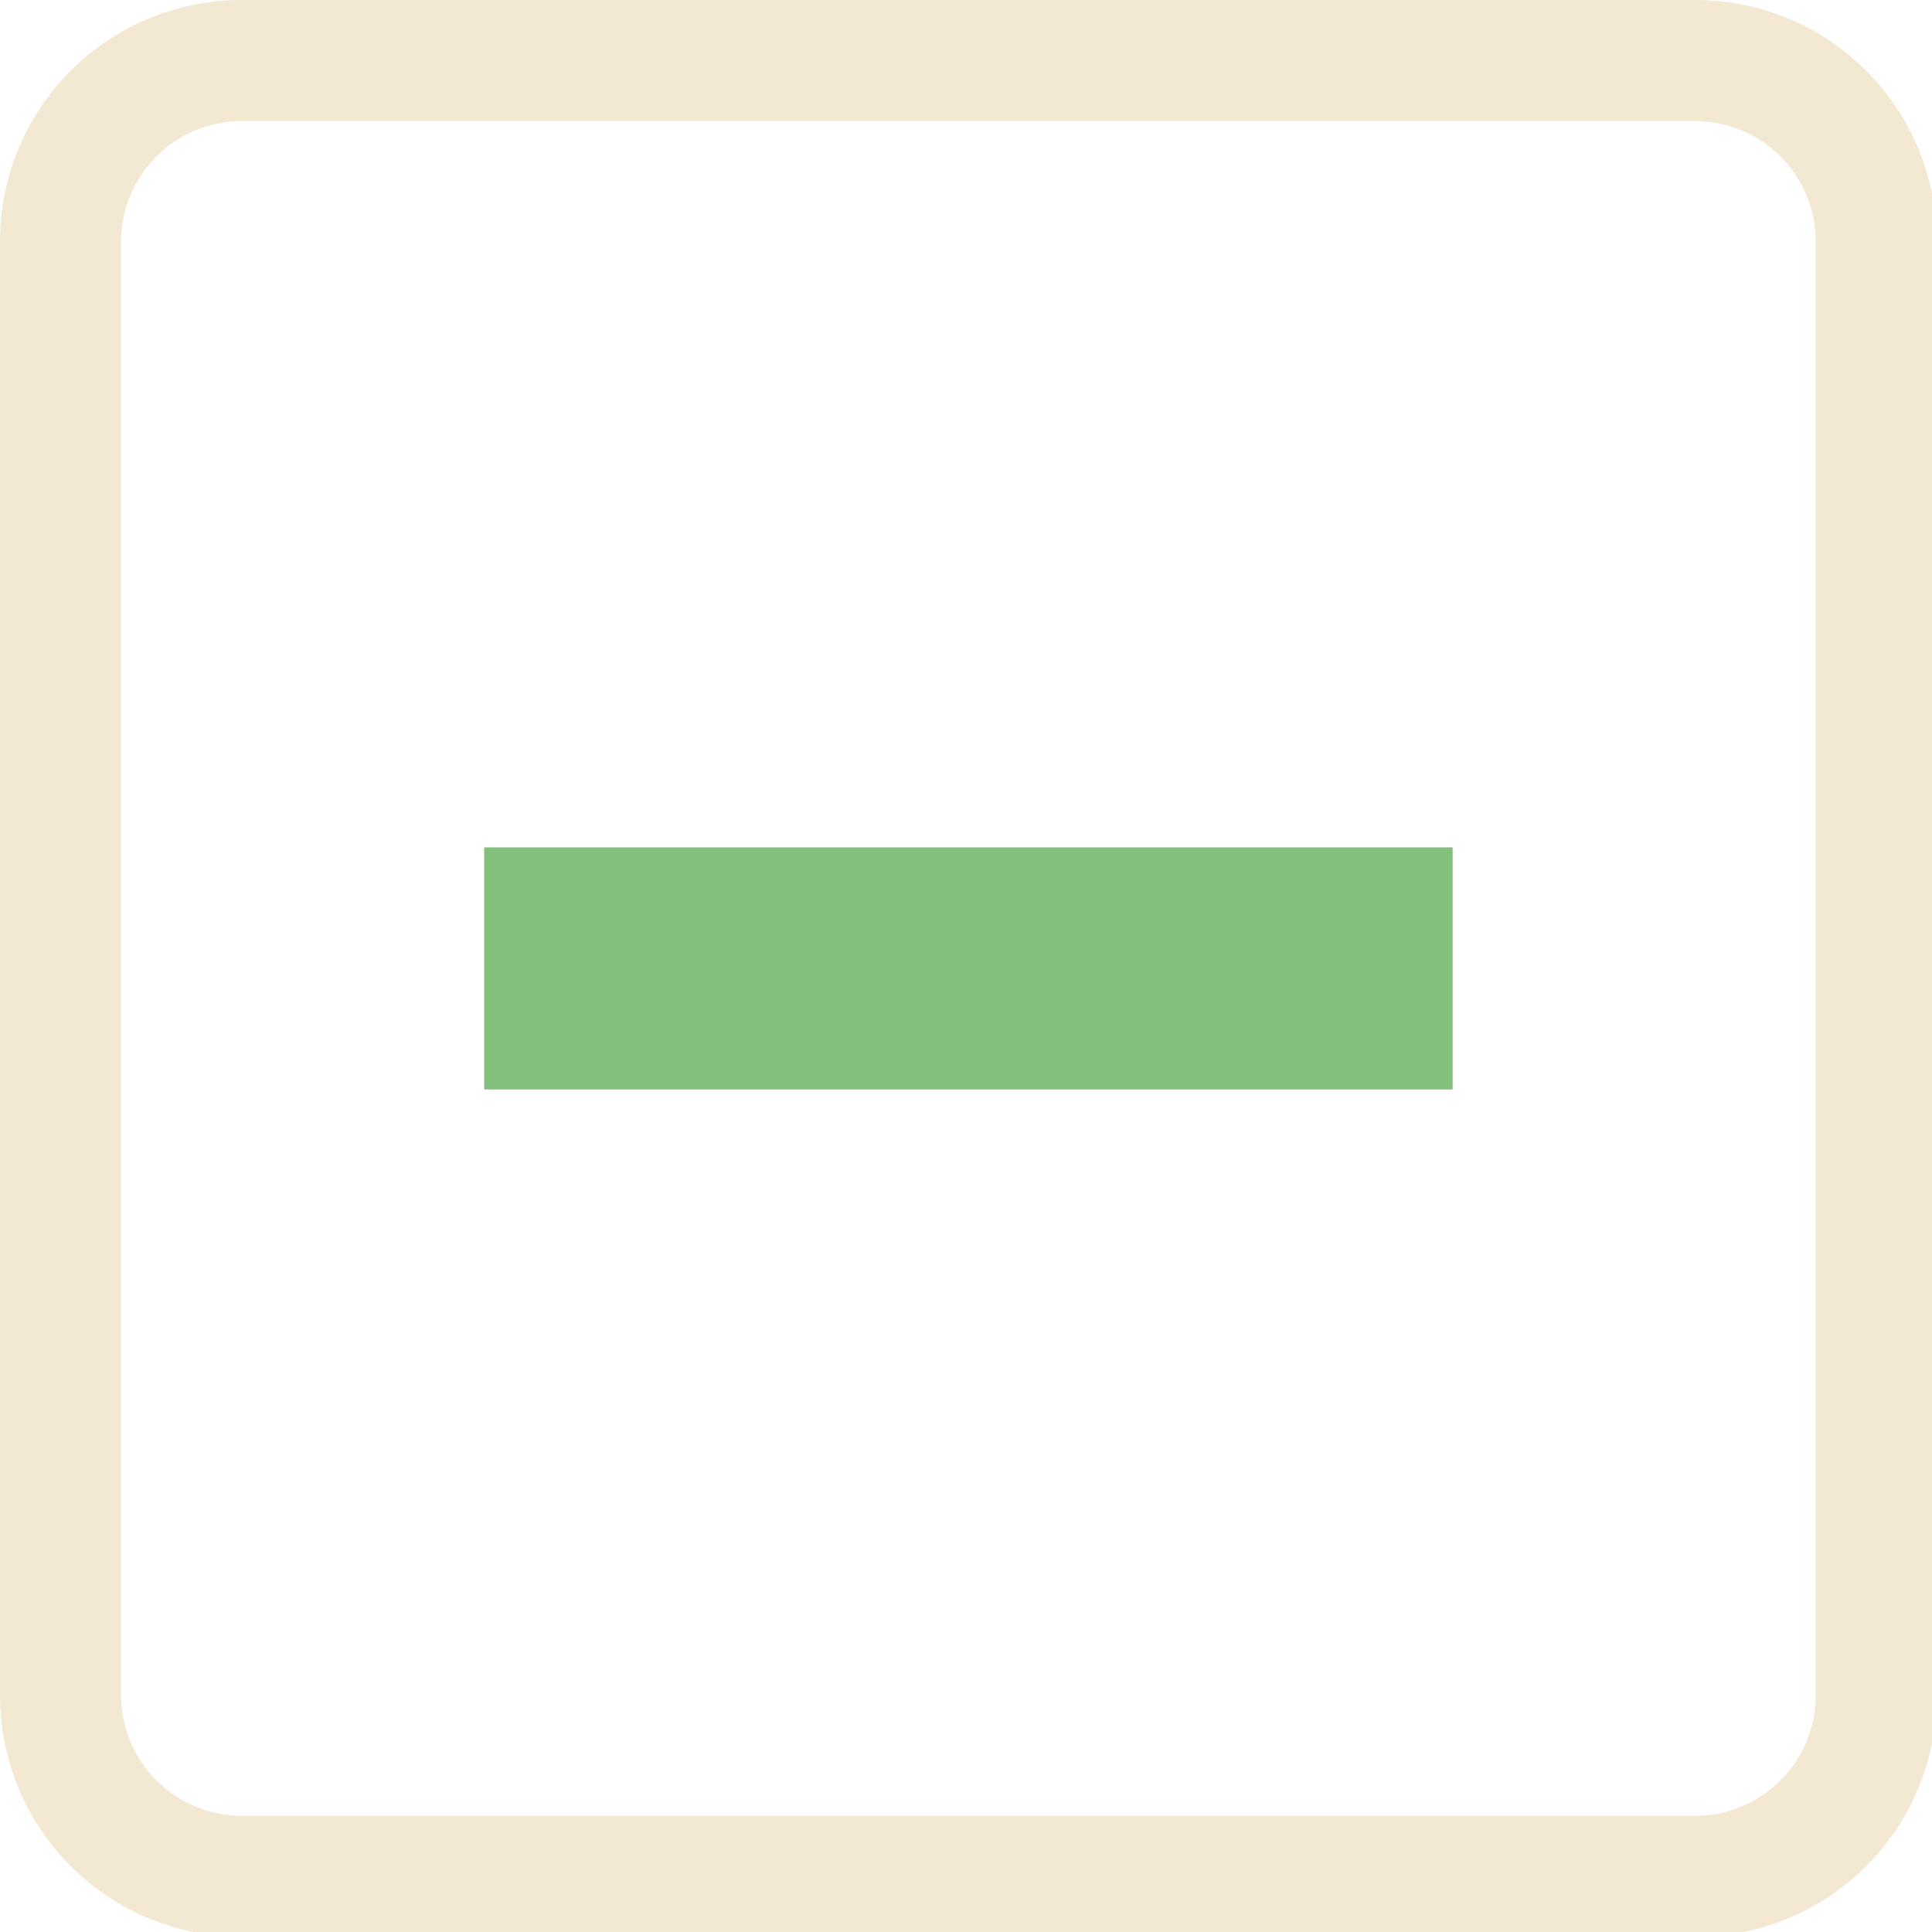
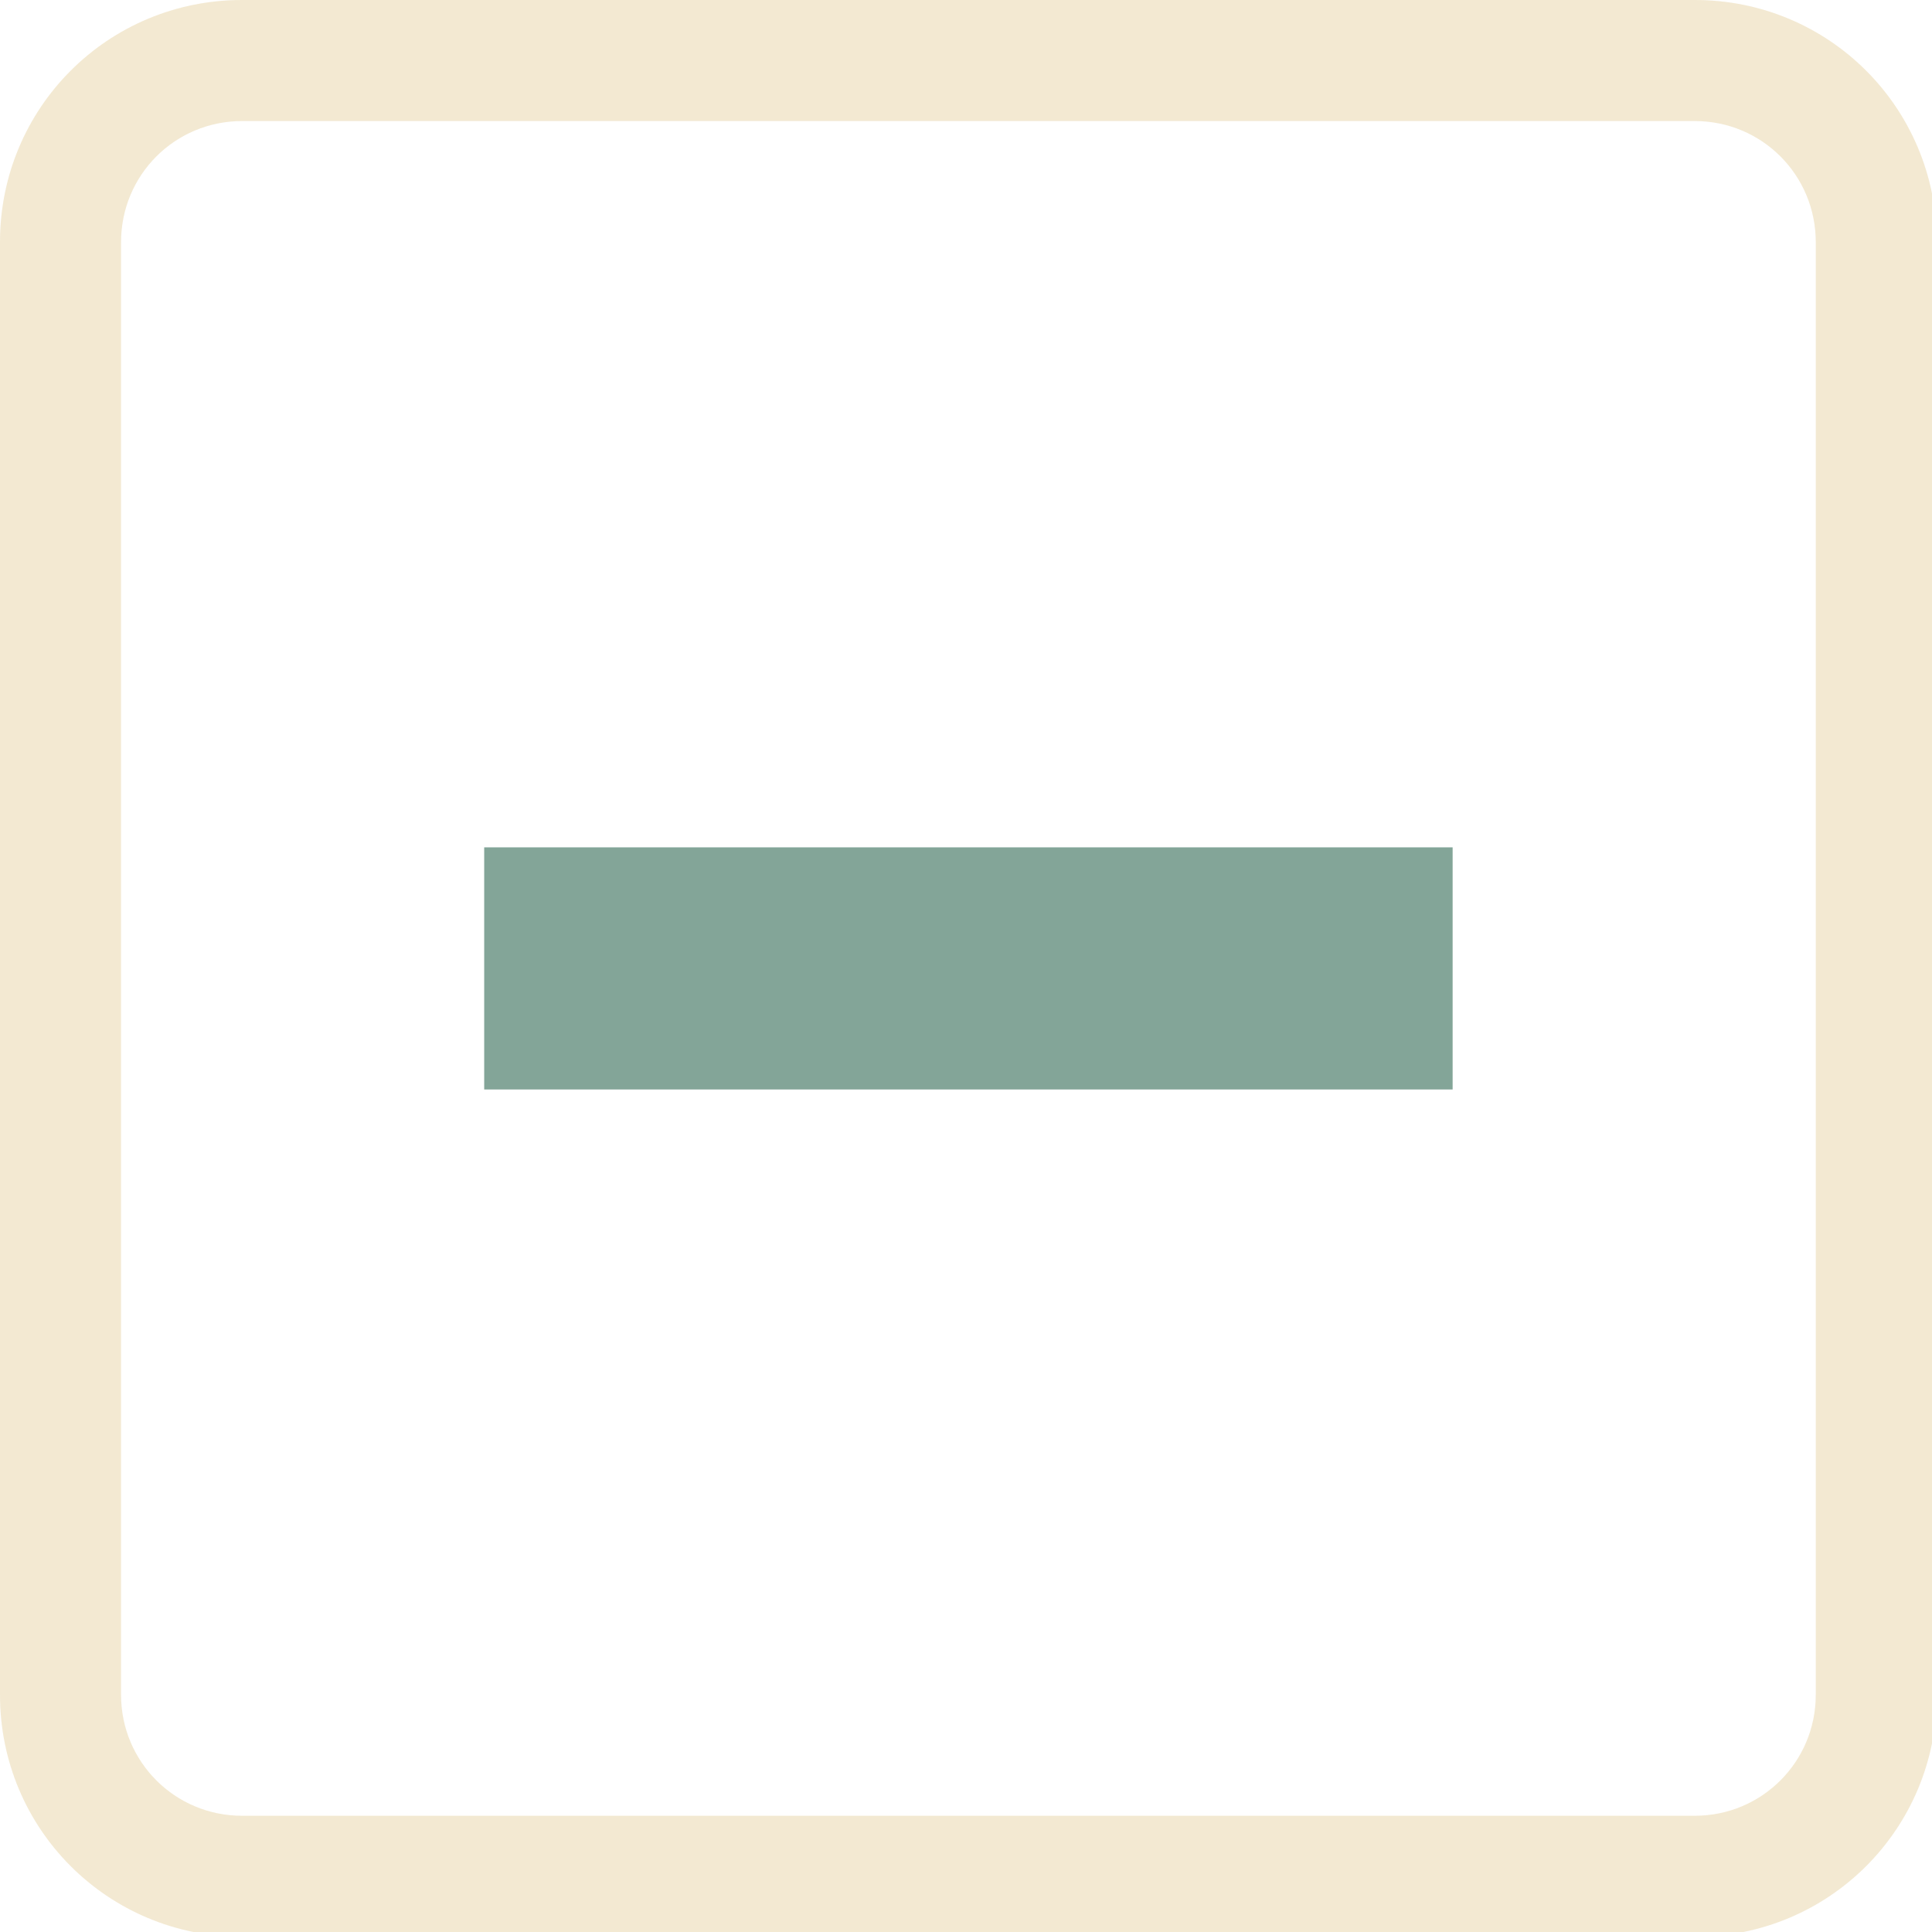
<svg xmlns="http://www.w3.org/2000/svg" width="133pt" height="133pt" viewBox="0 0 133 133" version="1.1">
  <g id="surface1">
    <path style=" stroke:none;fill-rule:nonzero;fill:#ebdbb2;fill-opacity:0.5;" d="M 16.668 0 C 7.422 0 0 7.422 0 16.668 L 0 116.668 C 0 125.91 7.422 133.332 16.668 133.332 L 116.668 133.332 C 125.91 133.332 133.332 125.91 133.332 116.668 L 133.332 16.668 C 133.332 7.422 125.91 0 116.668 0 Z M 16.668 8.332 L 116.668 8.332 C 121.289 8.332 125 12.043 125 16.668 L 125 116.668 C 125 121.289 121.289 125 116.668 125 L 16.668 125 C 12.043 125 8.332 121.289 8.332 116.668 L 8.332 16.668 C 8.332 12.043 12.043 8.332 16.668 8.332 Z M 16.668 8.332 " />
    <path style=" stroke:none;fill-rule:nonzero;fill:#ebdbb2;fill-opacity:0.15;" d="M 16.668 0 C 7.422 0 0 7.422 0 16.668 L 0 116.668 C 0 125.91 7.422 133.332 16.668 133.332 L 116.668 133.332 C 125.91 133.332 133.332 125.91 133.332 116.668 L 133.332 16.668 C 133.332 7.422 125.91 0 116.668 0 Z M 16.668 8.332 L 116.668 8.332 C 121.289 8.332 125 12.043 125 16.668 L 125 116.668 C 125 121.289 121.289 125 116.668 125 L 16.668 125 C 12.043 125 8.332 121.289 8.332 116.668 L 8.332 16.668 C 8.332 12.043 12.043 8.332 16.668 8.332 Z M 16.668 8.332 " />
-     <path style=" stroke:none;fill-rule:nonzero;fill:#83c07c;fill-opacity:1;" d="M 33.332 58.332 L 100 58.332 L 100 75 L 33.332 75 Z M 33.332 58.332 " />
+     <path style=" stroke:none;fill-rule:nonzero;fill:#83a598;fill-opacity:1;" d="M 33.332 58.332 L 100 58.332 L 100 75 L 33.332 75 Z M 33.332 58.332 " />
  </g>
</svg>
